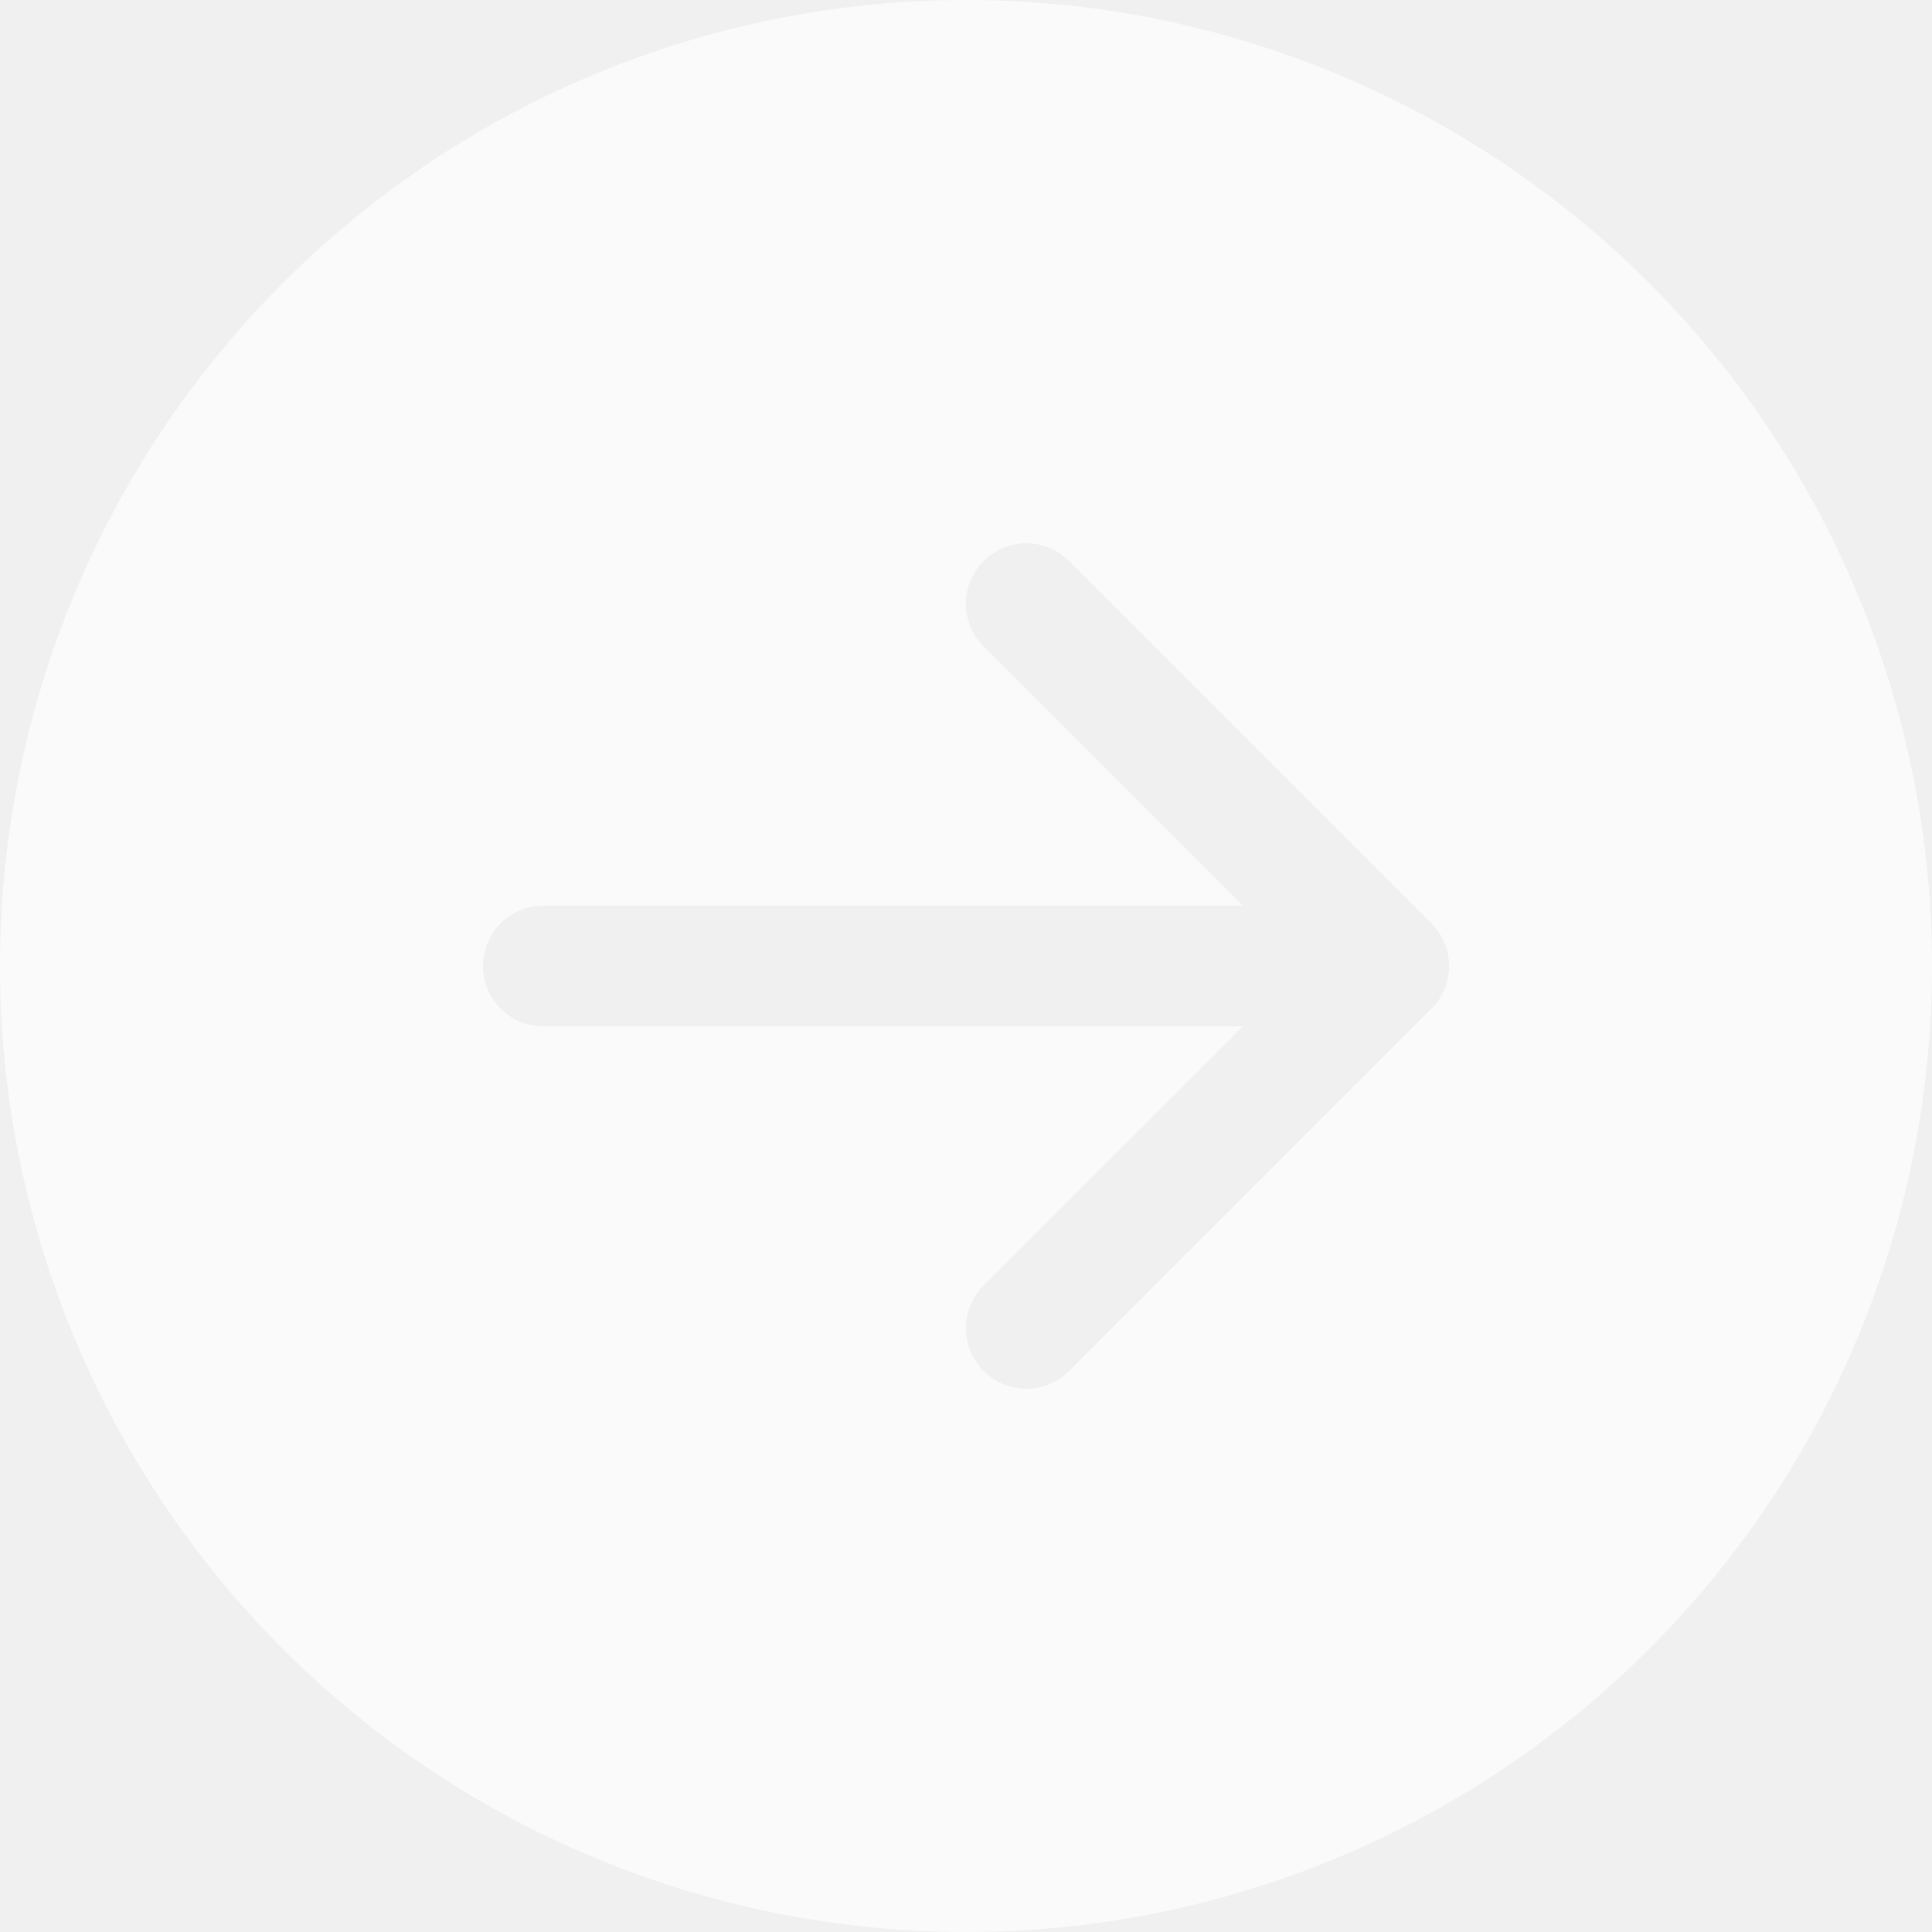
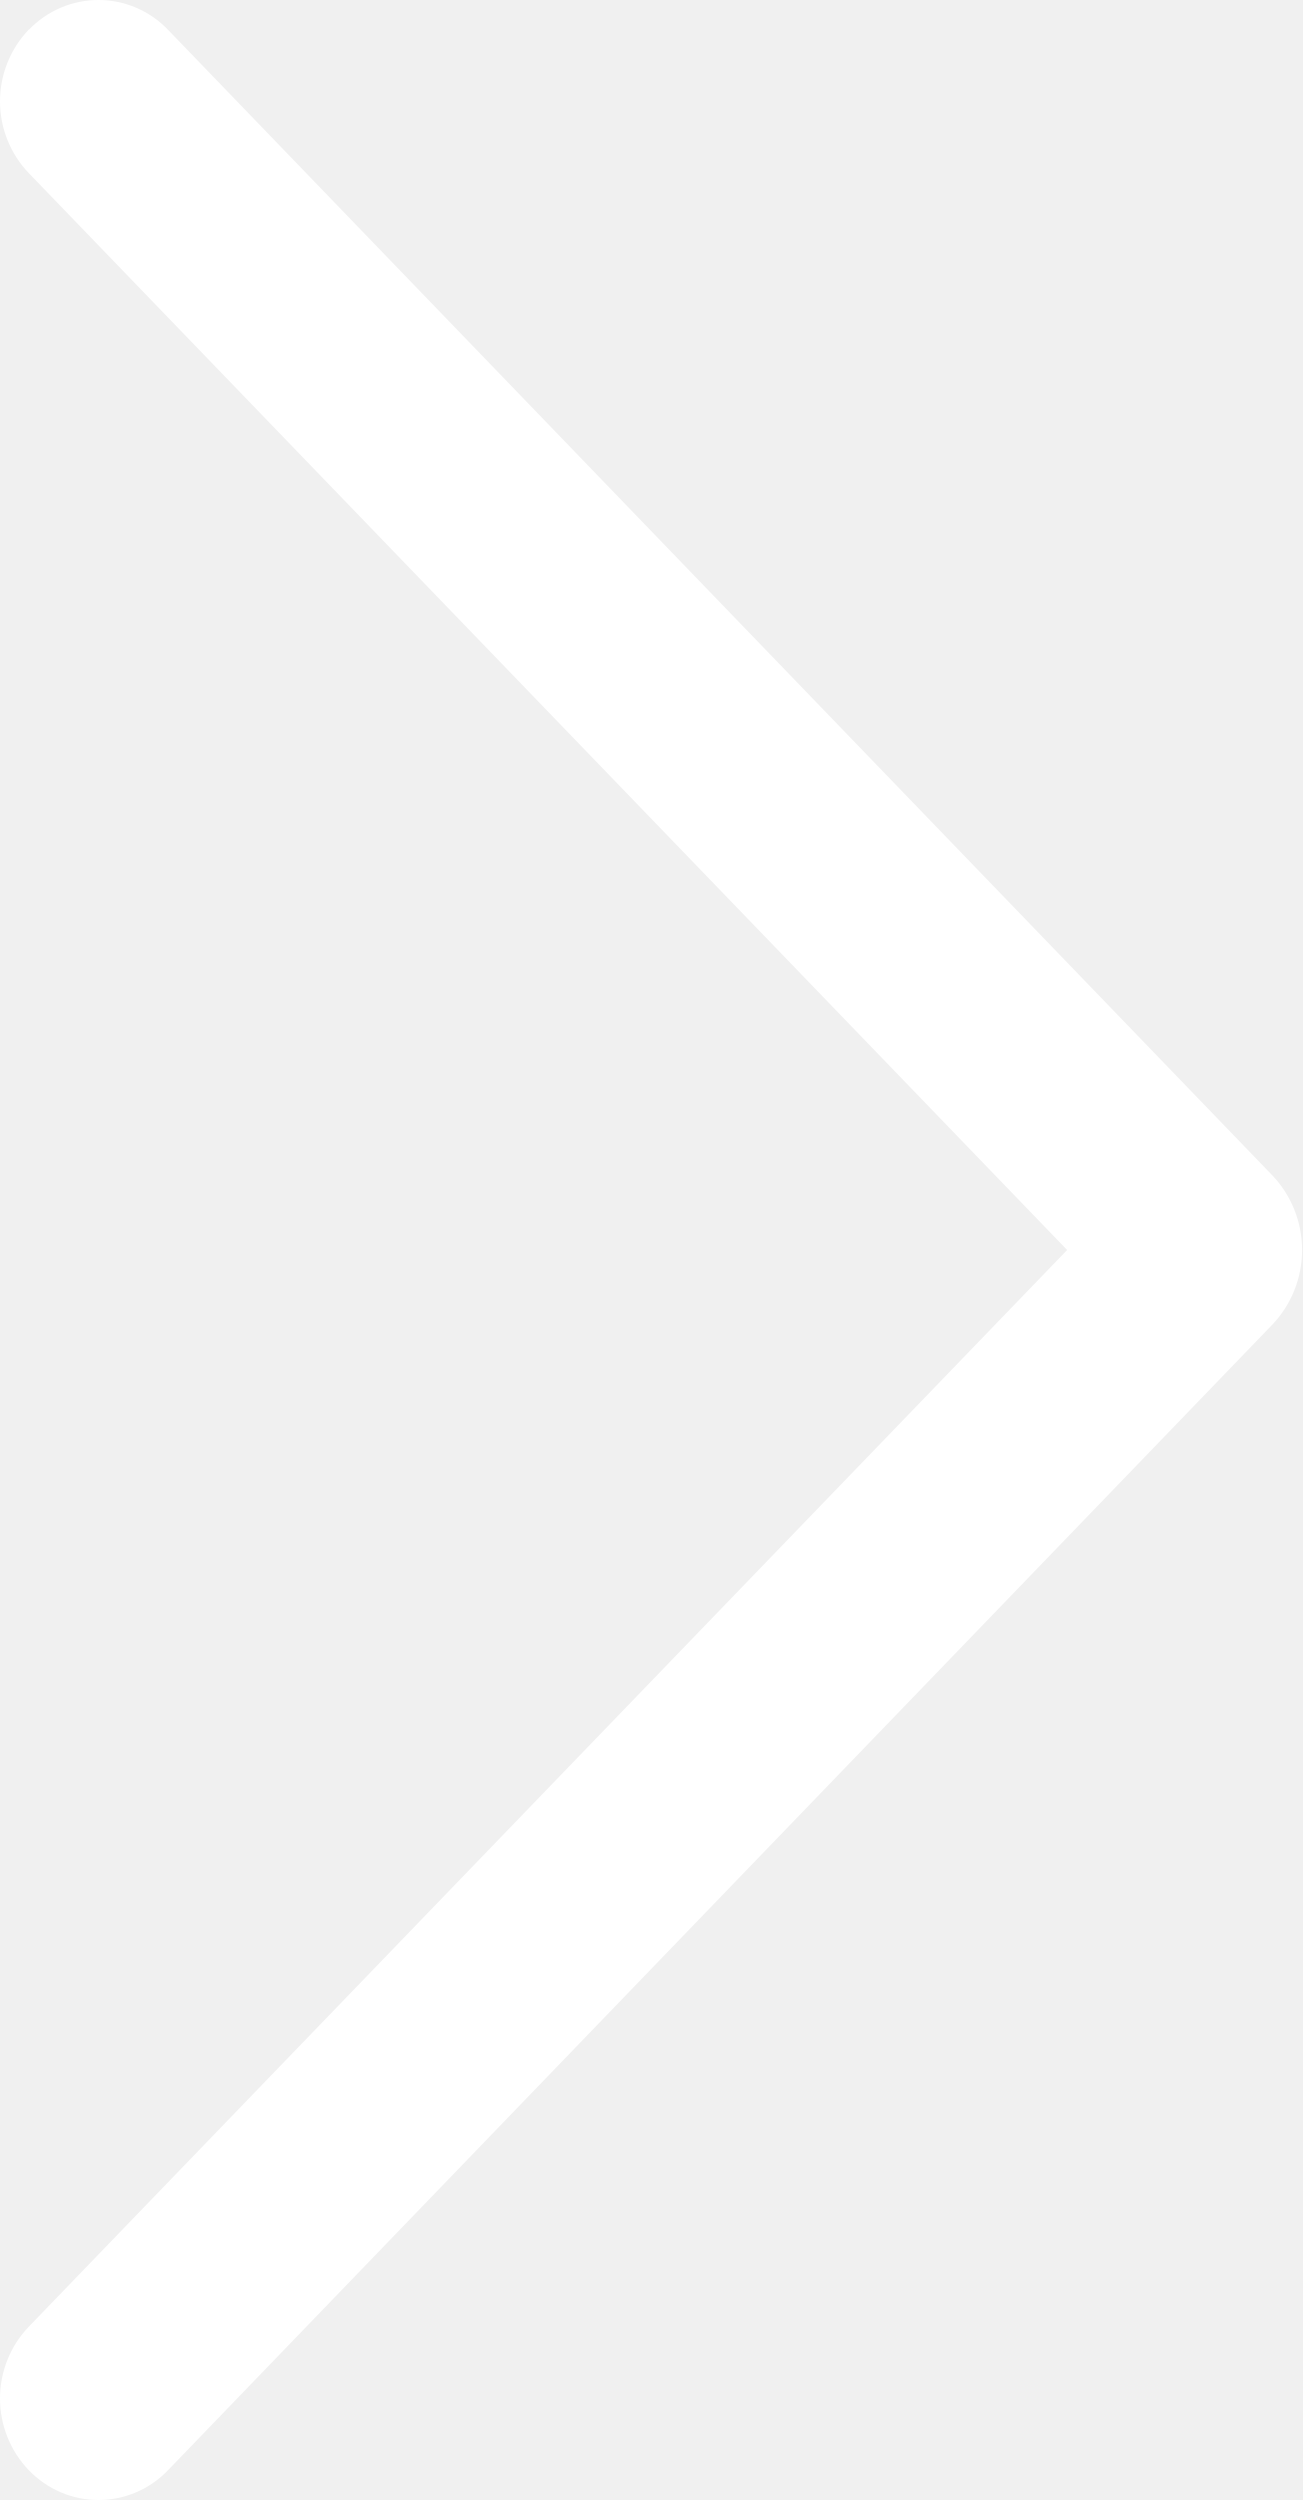
- <svg xmlns="http://www.w3.org/2000/svg" width="49" height="49" viewBox="0 0 49 49" fill="none">
-   <path d="M24.5 2.9216e-07C30.998 3.69645e-07 37.23 2.581 41.824 7.176C46.419 11.771 49 18.002 49 24.5C49 30.998 46.419 37.23 41.824 41.824C37.23 46.419 30.998 49 24.5 49C18.002 49 11.771 46.419 7.176 41.824C2.581 37.23 2.14674e-07 30.998 2.9216e-07 24.5C3.69645e-07 18.002 2.581 11.771 7.176 7.176C11.771 2.581 18.002 2.14674e-07 24.5 2.9216e-07ZM13.781 22.969C13.375 22.969 12.986 23.13 12.698 23.417C12.411 23.704 12.25 24.094 12.25 24.5C12.25 24.906 12.411 25.296 12.698 25.583C12.986 25.87 13.375 26.031 13.781 26.031L31.522 26.031L24.947 32.603C24.66 32.891 24.498 33.281 24.498 33.688C24.498 34.094 24.66 34.484 24.947 34.772C25.235 35.059 25.625 35.221 26.031 35.221C26.438 35.221 26.828 35.059 27.115 34.772L36.303 25.584C36.446 25.442 36.559 25.273 36.636 25.087C36.713 24.901 36.753 24.701 36.753 24.5C36.753 24.299 36.713 24.099 36.636 23.913C36.559 23.727 36.446 23.558 36.303 23.416L27.115 14.228C26.828 13.941 26.438 13.779 26.031 13.779C25.625 13.779 25.235 13.941 24.947 14.228C24.66 14.516 24.498 14.906 24.498 15.312C24.498 15.719 24.66 16.109 24.947 16.397L31.522 22.969L13.781 22.969Z" fill="#FAFAFA" />
+ <svg xmlns="http://www.w3.org/2000/svg" width="25" height="48" viewBox="0 0 25 48" fill="none">
+   <path d="M0.556 0.565C0.2 0.934 0 1.43 0 1.946C0 2.462 0.2 2.958 0.556 3.327L20.489 24L0.556 44.669C0.2 45.038 0 45.534 0 46.05C0 46.566 0.2 47.062 0.556 47.431C0.73 47.611 0.937 47.754 1.166 47.852C1.395 47.95 1.641 48 1.89 48C2.139 48 2.385 47.95 2.614 47.852C2.843 47.754 3.05 47.611 3.223 47.431L24.419 25.443C24.792 25.057 25 24.539 25 24C25 23.461 24.792 22.943 24.419 22.557L3.223 0.569C3.05 0.389 2.843 0.246 2.614 0.148C2.385 0.05 2.139 0 1.89 0C1.641 0 1.395 0.05 1.166 0.148C0.937 0.246 0.73 0.389 0.556 0.569V0.565Z" fill="white" />
</svg>
